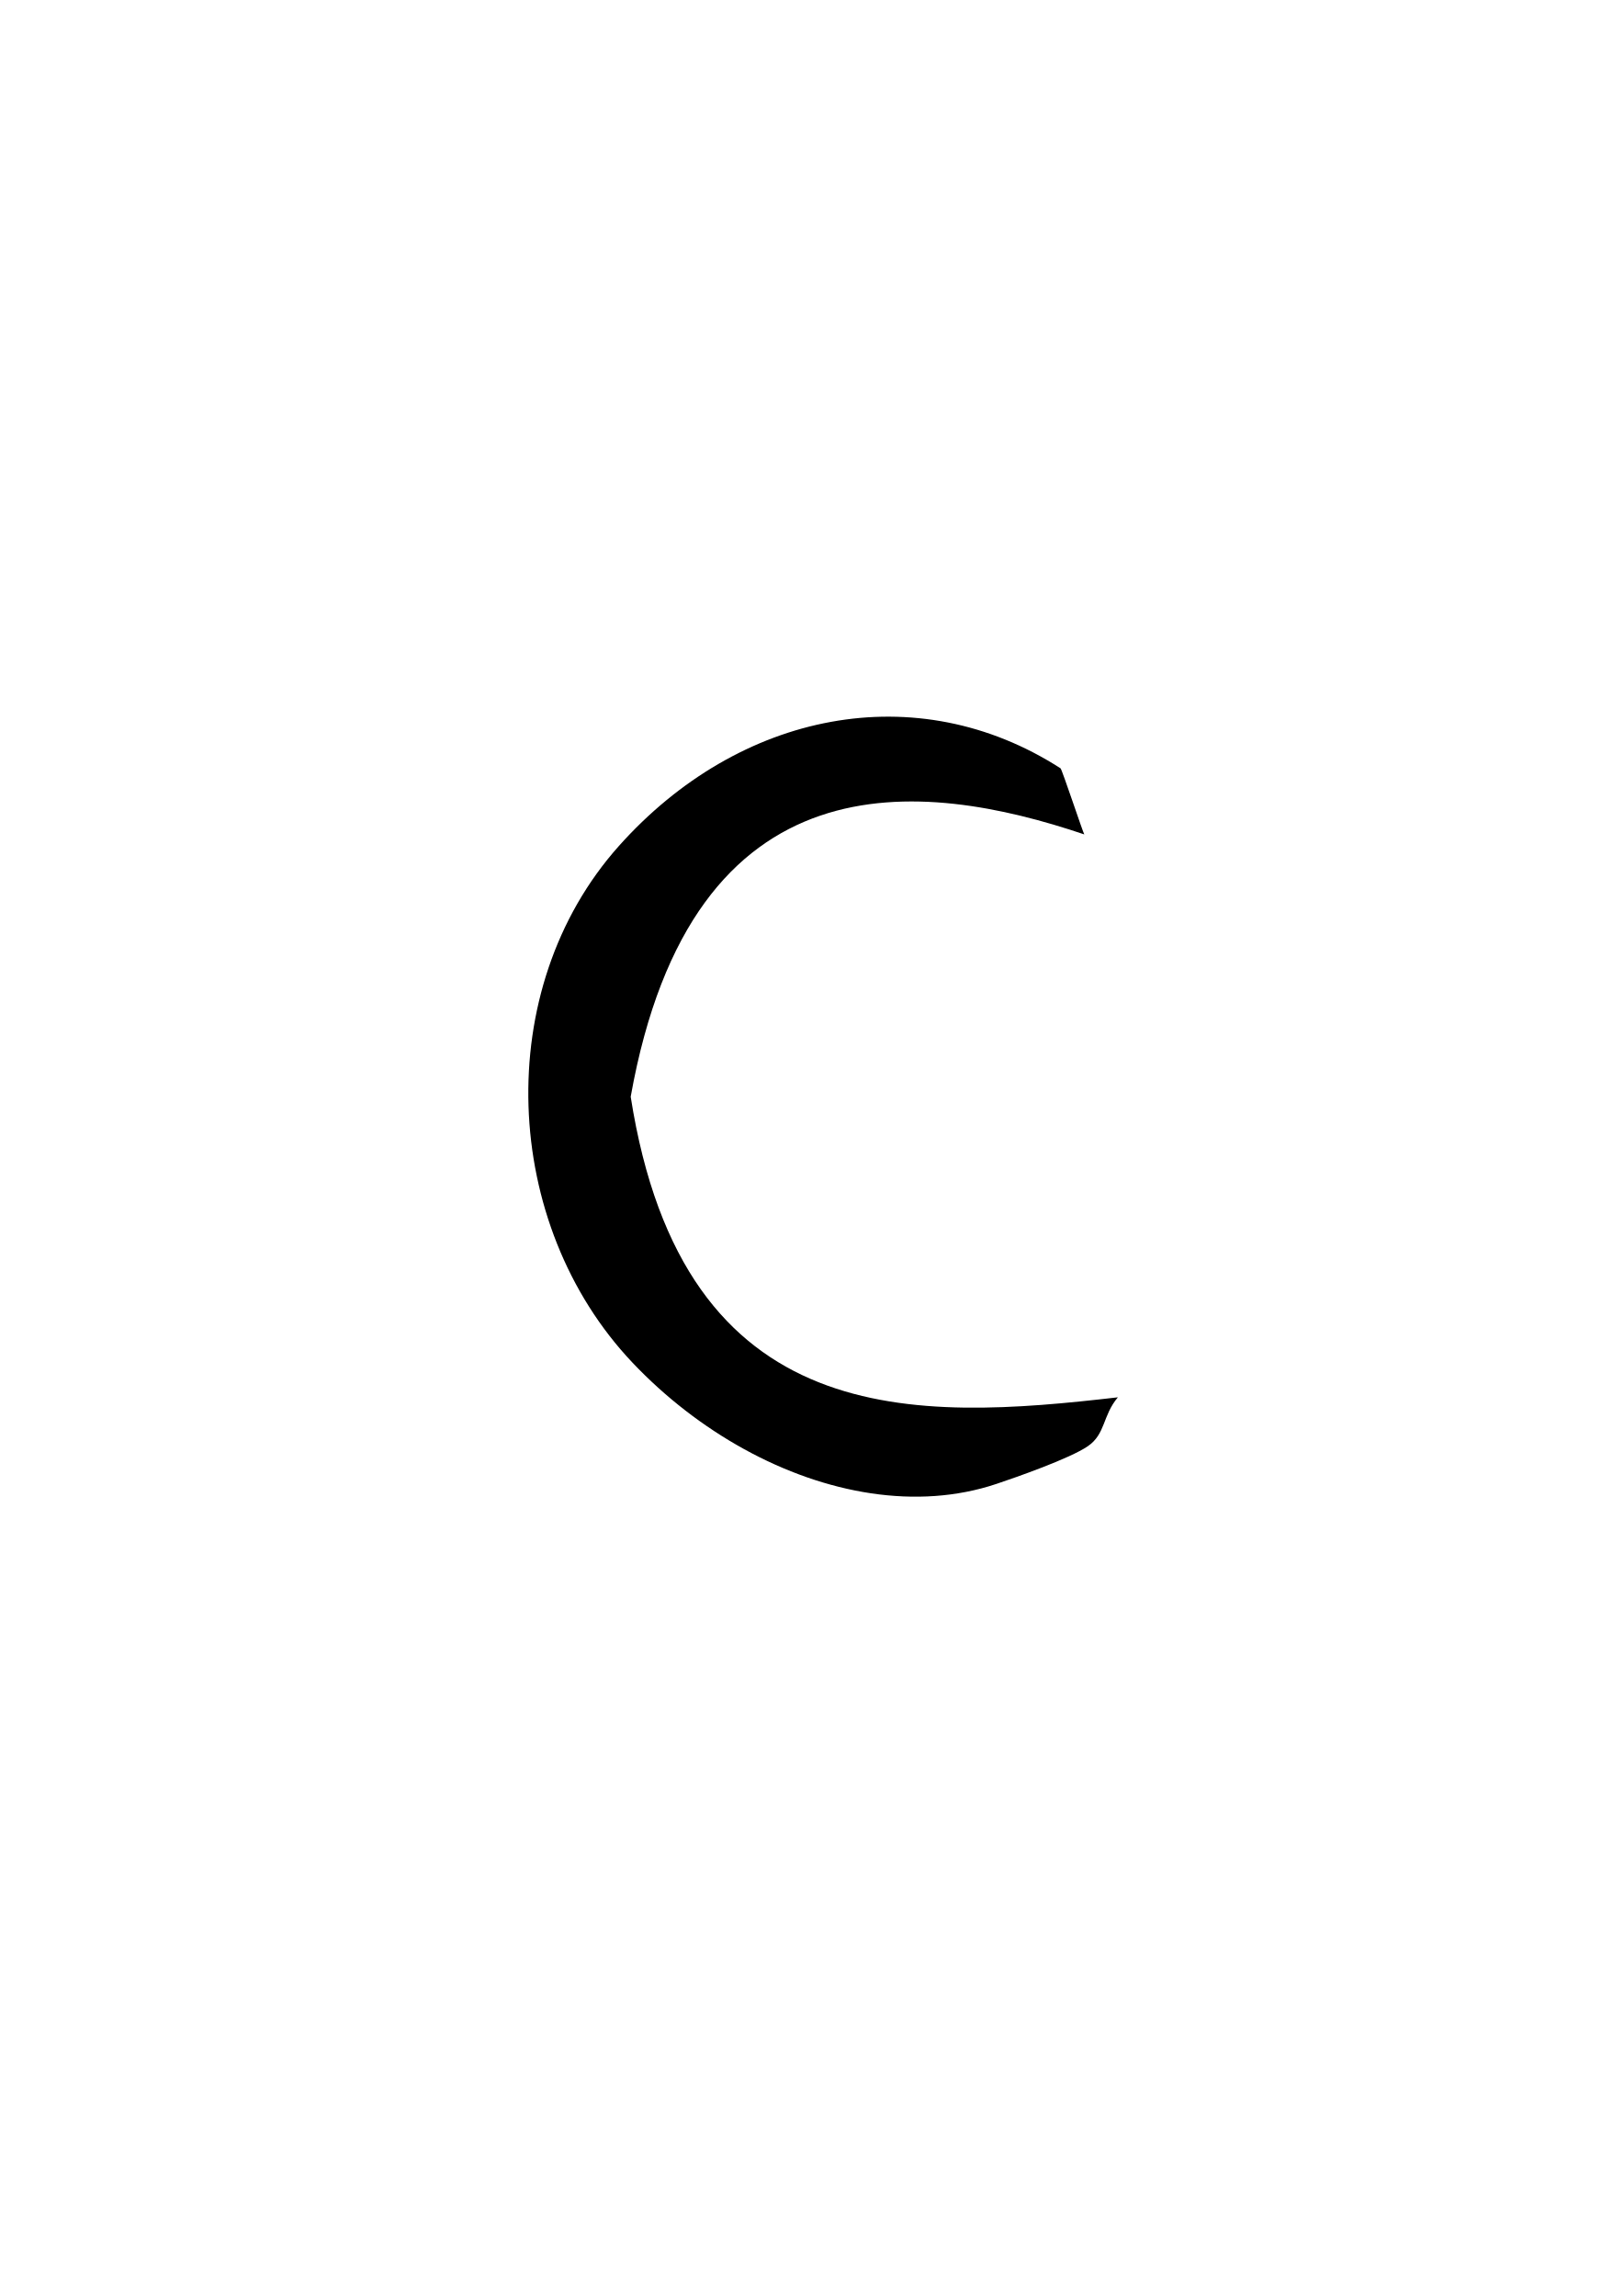
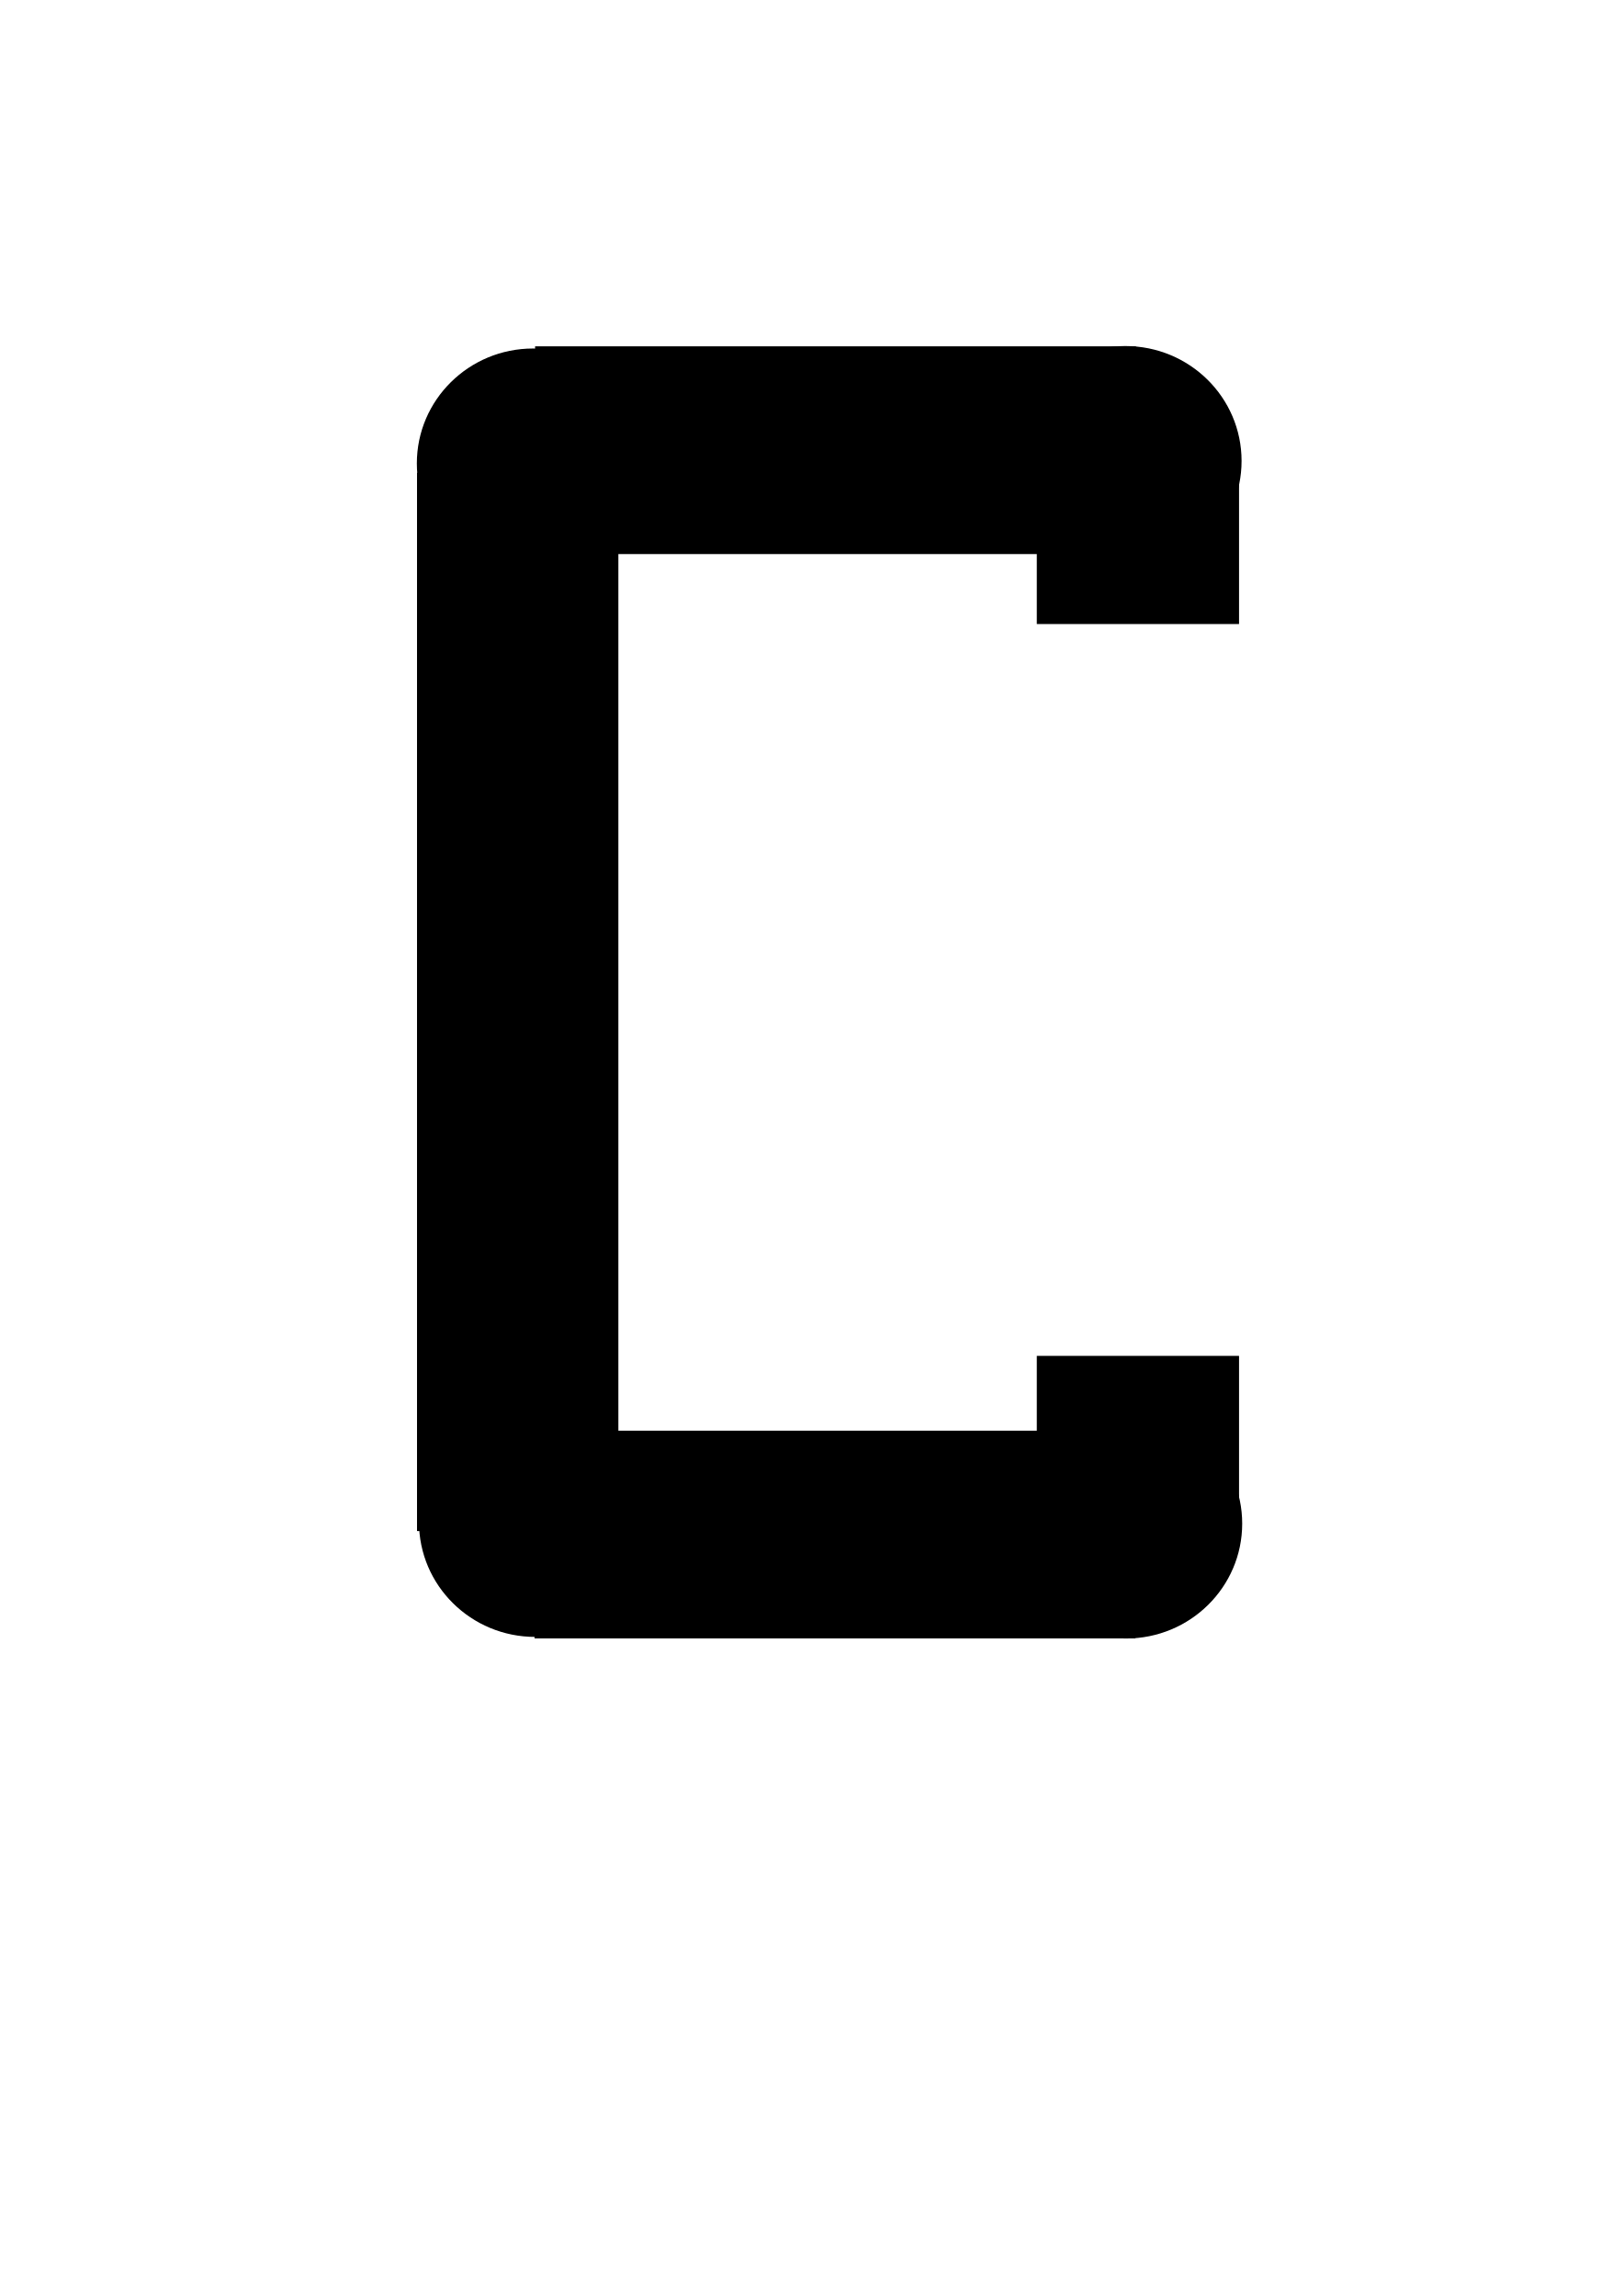
<svg xmlns="http://www.w3.org/2000/svg" width="744.094" height="1052.362" id="svg2" version="1.1">
  <defs id="defs4" />
  <g id="layer1">
-     <g id="g2999" transform="translate(160,330)">
-       <g id="g3023" transform="matrix(2.495652,0,0,2.495652,-270.0994,-407.2224)">
-         <path style="fill:#000000;fill-opacity:1;fill-rule:evenodd;stroke-width:1;stroke-miterlimit:4" d="m 249.386,287.572 c -2.841,3.373 -2.226,6.738 -5.534,8.992 -3.307,2.254 -13.113,5.688 -16.76,6.909 -3.647,1.221 -7.432,1.947 -11.291,2.221 -3.859,0.274 -7.793,0.095 -11.737,-0.494 -3.944,-0.588 -7.9,-1.586 -11.802,-2.951 -3.903,-1.365 -7.753,-3.096 -11.486,-5.151 -3.734,-2.055 -7.351,-4.434 -10.789,-7.094 -3.438,-2.66 -6.695,-5.601 -9.71,-8.78 -24.115,-25.433 -26.011,-68.596 -2.512,-94.913 22.145,-24.801 54.724,-31.234 81.095,-14.26 0.264,0.17 4.151,11.906 4.364,12.137 -29.642,-10.013 -71.968,-15.214 -83.295,48.174 9.696,61.978 52.527,59.478 89.458,55.209 z" id="path2993" />
-       </g>
-     </g>
+     <rect ry="95.215" rx="0" y="158.741" x="245.215" height="95.215" width="275.366" id="rect2985-6-2" style="fill:#000000;fill-opacity:1;fill-rule:evenodd;stroke-width:1;stroke-miterlimit:4;stroke-dasharray:none" />
+     <rect transform="matrix(0,-1,1,0,0,0)" ry="92.276" rx="0" y="191.106" x="-701.756" height="92.276" width="485.093" id="rect2985-6-1" style="fill:#000000;fill-opacity:1;fill-rule:evenodd;stroke-width:1;stroke-miterlimit:4;stroke-dasharray:none" />
+     <rect ry="0" y="215.459" x="475.131" height="70.566" width="92.686" id="rect3089" style="fill:#000000;fill-opacity:1;fill-rule:evenodd;stroke-width:1;stroke-miterlimit:4;stroke-dasharray:none" />
+     <path transform="matrix(1.90908,0,0,1.887211,29.96886,-382.87)" d="m 282.338,314.825 a 27.905,27.905 0 1 1 -55.811,0 27.905,27.905 0 1 1 55.811,0 z" id="path3237-8-2" style="fill:#000000;fill-opacity:1;fill-rule:evenodd;stroke-width:1;stroke-miterlimit:4;stroke-dasharray:none" />
+     <path transform="matrix(1.90908,0,0,1.887211,-241.4315,-381.7432)" d="m 282.338,314.825 a 27.905,27.905 0 1 1 -55.811,0 27.905,27.905 0 1 1 55.811,0 z" id="path3237-8-2-2" style="fill:#000000;fill-opacity:1;fill-rule:evenodd;stroke-width:1;stroke-miterlimit:4;stroke-dasharray:none" />
+     <path transform="matrix(1.90908,0,0,1.887211,-240.4512,103.467)" d="m 282.338,314.825 a 27.905,27.905 0 1 1 -55.811,0 27.905,27.905 0 1 1 55.811,0 z" id="path3237-8-2-8" style="fill:#000000;fill-opacity:1;fill-rule:evenodd;stroke-width:1;stroke-miterlimit:4;stroke-dasharray:none" />
+     <rect style="fill:#000000;fill-opacity:1;fill-rule:evenodd;stroke-width:1;stroke-miterlimit:4;stroke-dasharray:none" id="rect3009" width="275.366" height="95.215" x="244.963" y="655.751" rx="0" ry="95.215" />
+     <path style="fill:#000000;fill-opacity:1;fill-rule:evenodd;stroke-width:1;stroke-miterlimit:4;stroke-dasharray:none" id="path3024" d="m 282.338,314.825 a 27.905,27.905 0 1 1 -55.811,0 27.905,27.905 0 1 1 55.811,0 z" transform="matrix(1.90908,0,0,1.887211,30.25457,104.2014)" />
+     <rect style="fill:#000000;fill-opacity:1;fill-rule:evenodd;stroke-width:1;stroke-miterlimit:4;stroke-dasharray:none" id="rect3037" width="92.686" height="70.566" x="475.131" y="621.459" ry="0" />
  </g>
</svg>
